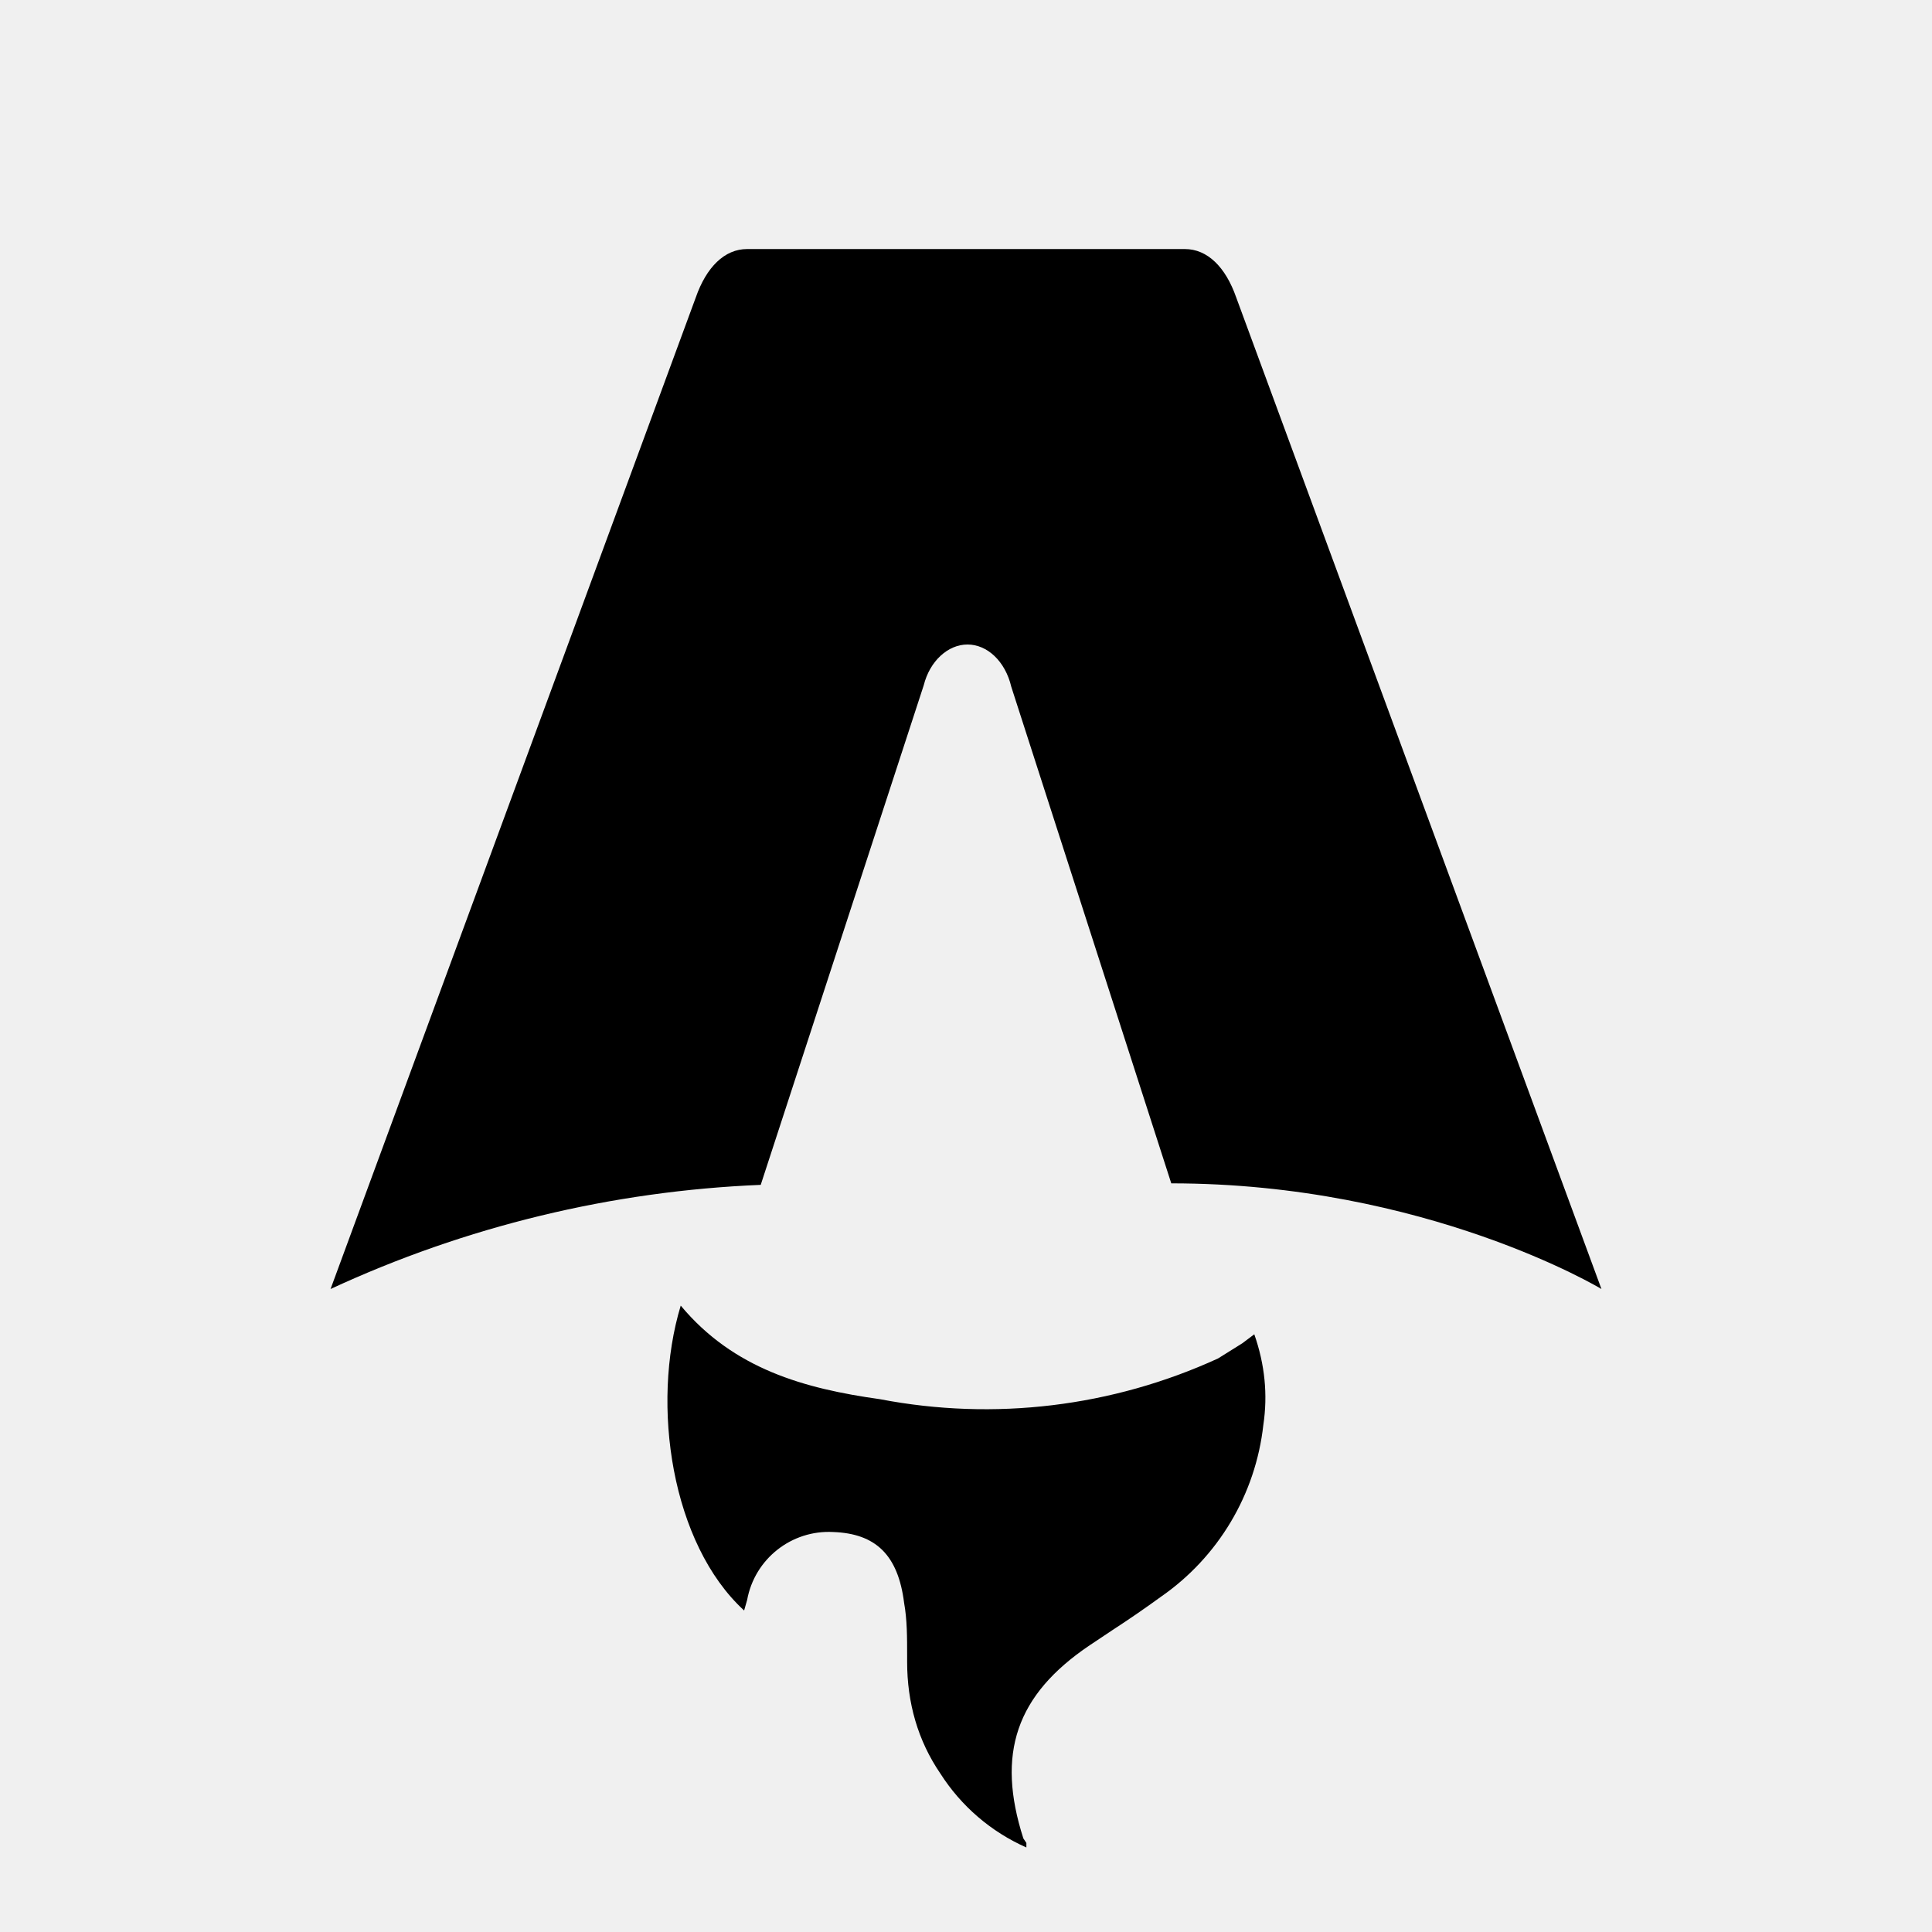
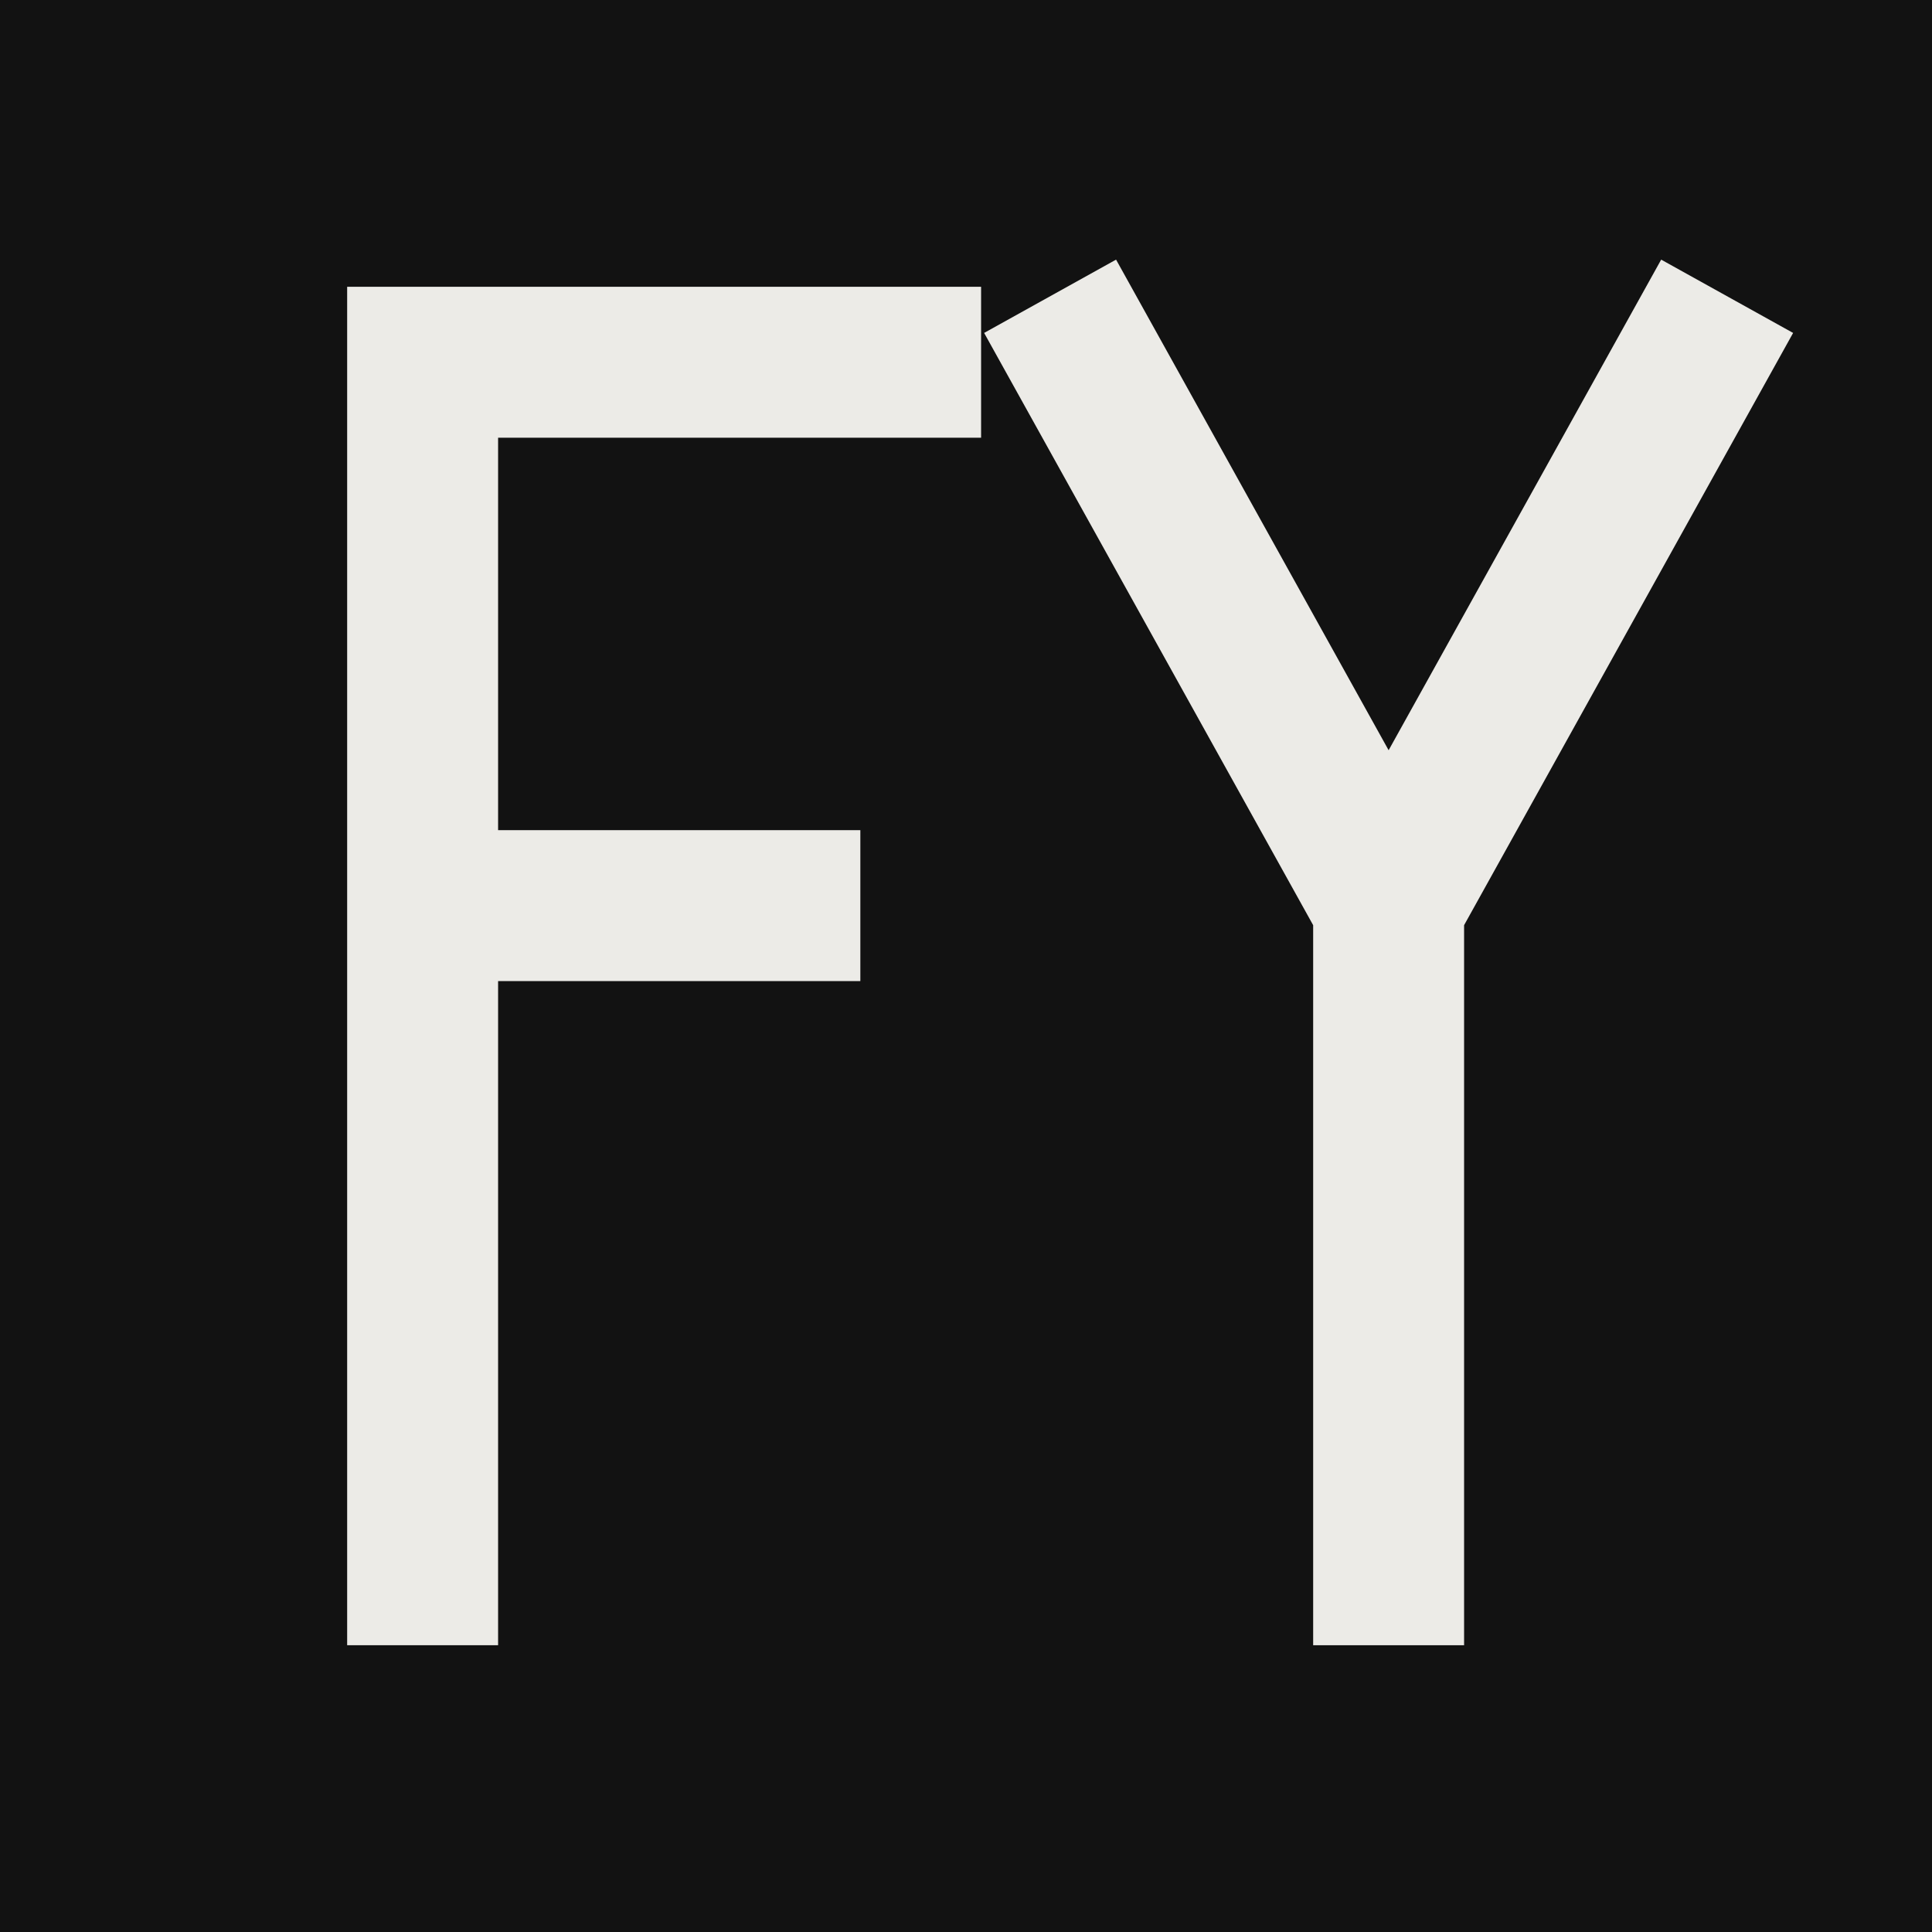
- <svg xmlns="http://www.w3.org/2000/svg" fill="none" viewBox="0 0 128 128">
-   <path d="M50.4 78.5a75.1 75.1 0 0 0-28.5 6.9l24.2-65.7c.7-2 1.9-3.2 3.4-3.2h29c1.5 0 2.7 1.2 3.4 3.2l24.2 65.7s-11.6-7-28.5-7L67 45.5c-.4-1.7-1.6-2.8-2.9-2.8-1.3 0-2.5 1.1-2.9 2.7L50.4 78.5Zm-1.1 28.2Zm-4.2-20.2c-2 6.6-.6 15.8 4.2 20.2a17.5 17.5 0 0 1 .2-.7 5.5 5.5 0 0 1 5.7-4.5c2.8.1 4.3 1.5 4.7 4.7.2 1.1.2 2.3.2 3.5v.4c0 2.7.7 5.2 2.2 7.4a13 13 0 0 0 5.7 4.9v-.3l-.2-.3c-1.8-5.6-.5-9.5 4.4-12.8l1.5-1a73 73 0 0 0 3.2-2.2 16 16 0 0 0 6.8-11.4c.3-2 .1-4-.6-6l-.8.6-1.6 1a37 37 0 0 1-22.4 2.7c-5-.7-9.7-2-13.2-6.2Z" />
-   <style>
-         path { fill: #000; }
-         @media (prefers-color-scheme: dark) {
-             path { fill: #FFF; }
-         }
-     </style>
+ <svg xmlns="http://www.w3.org/2000/svg" viewBox="0 0 32 32" fill="none">
+   <rect width="32" height="32" fill="#121212" />
+   <g stroke="#ecebe7" stroke-width="2.5" stroke-linecap="square" stroke-linejoin="miter">
+     <path d="M7 26V6h8M7 15h6" />
+     <path d="M18 6l5 9 5-9M23 15v11" />
+   </g>
</svg>
